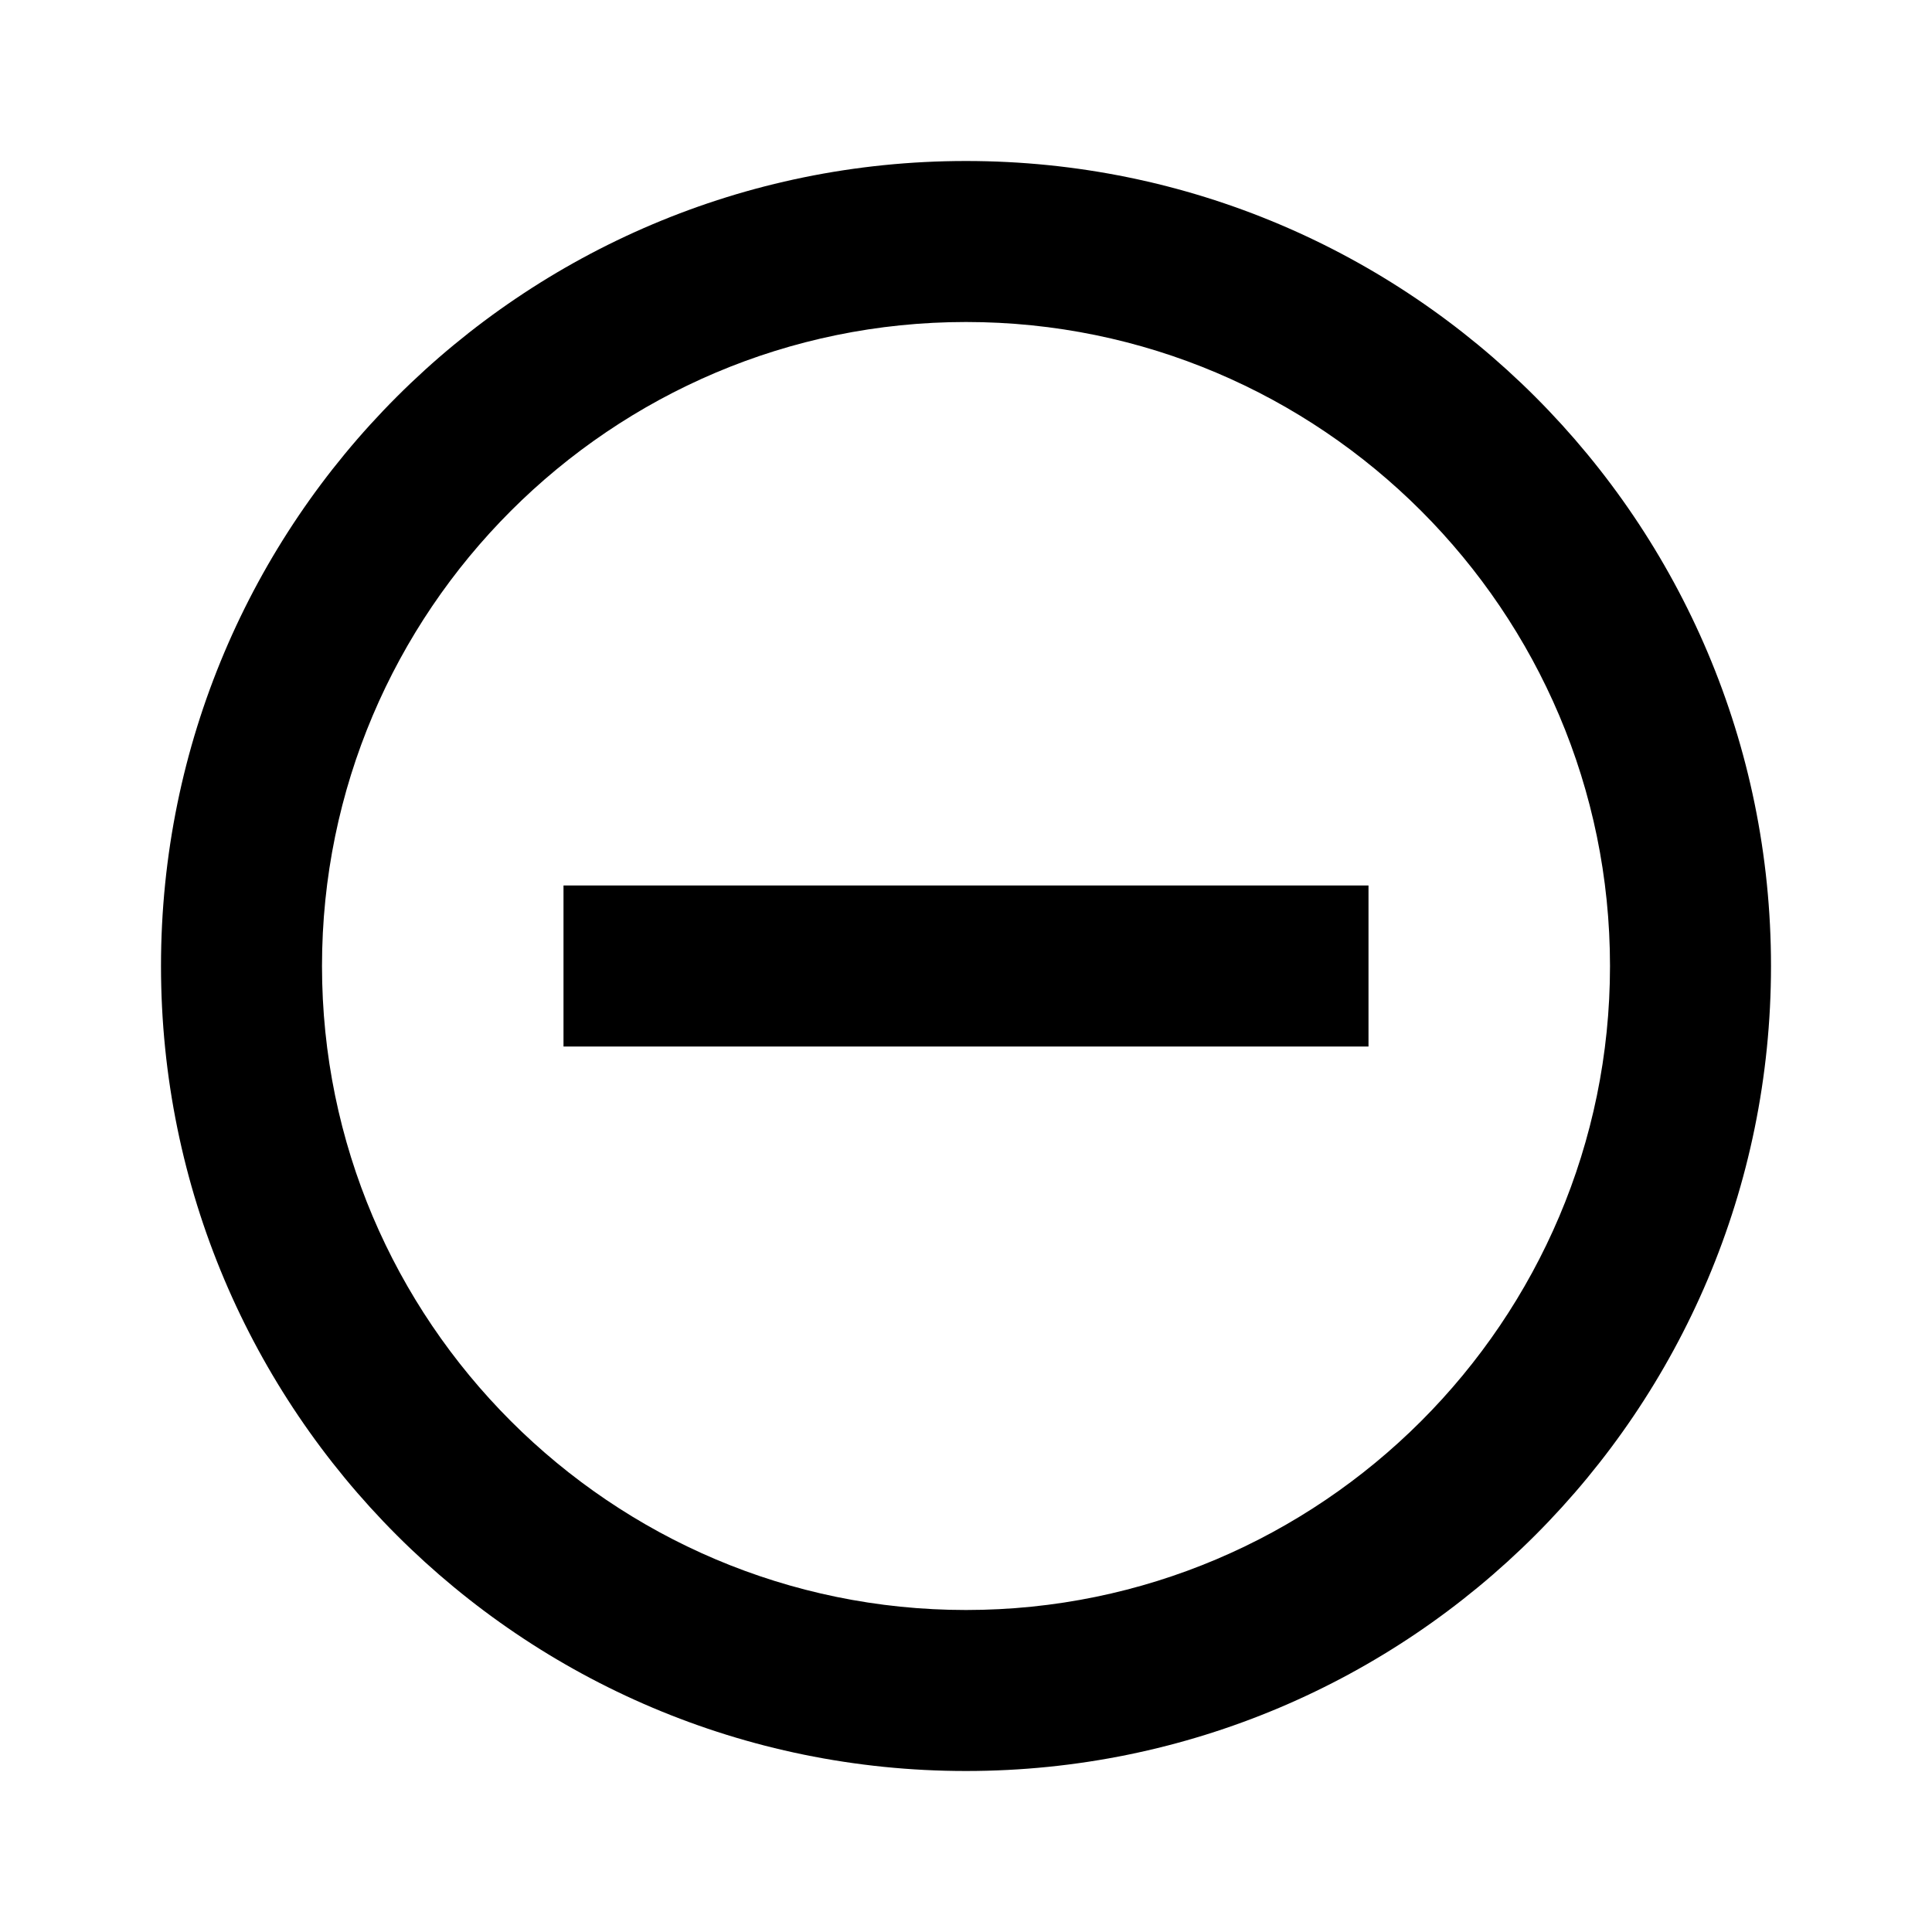
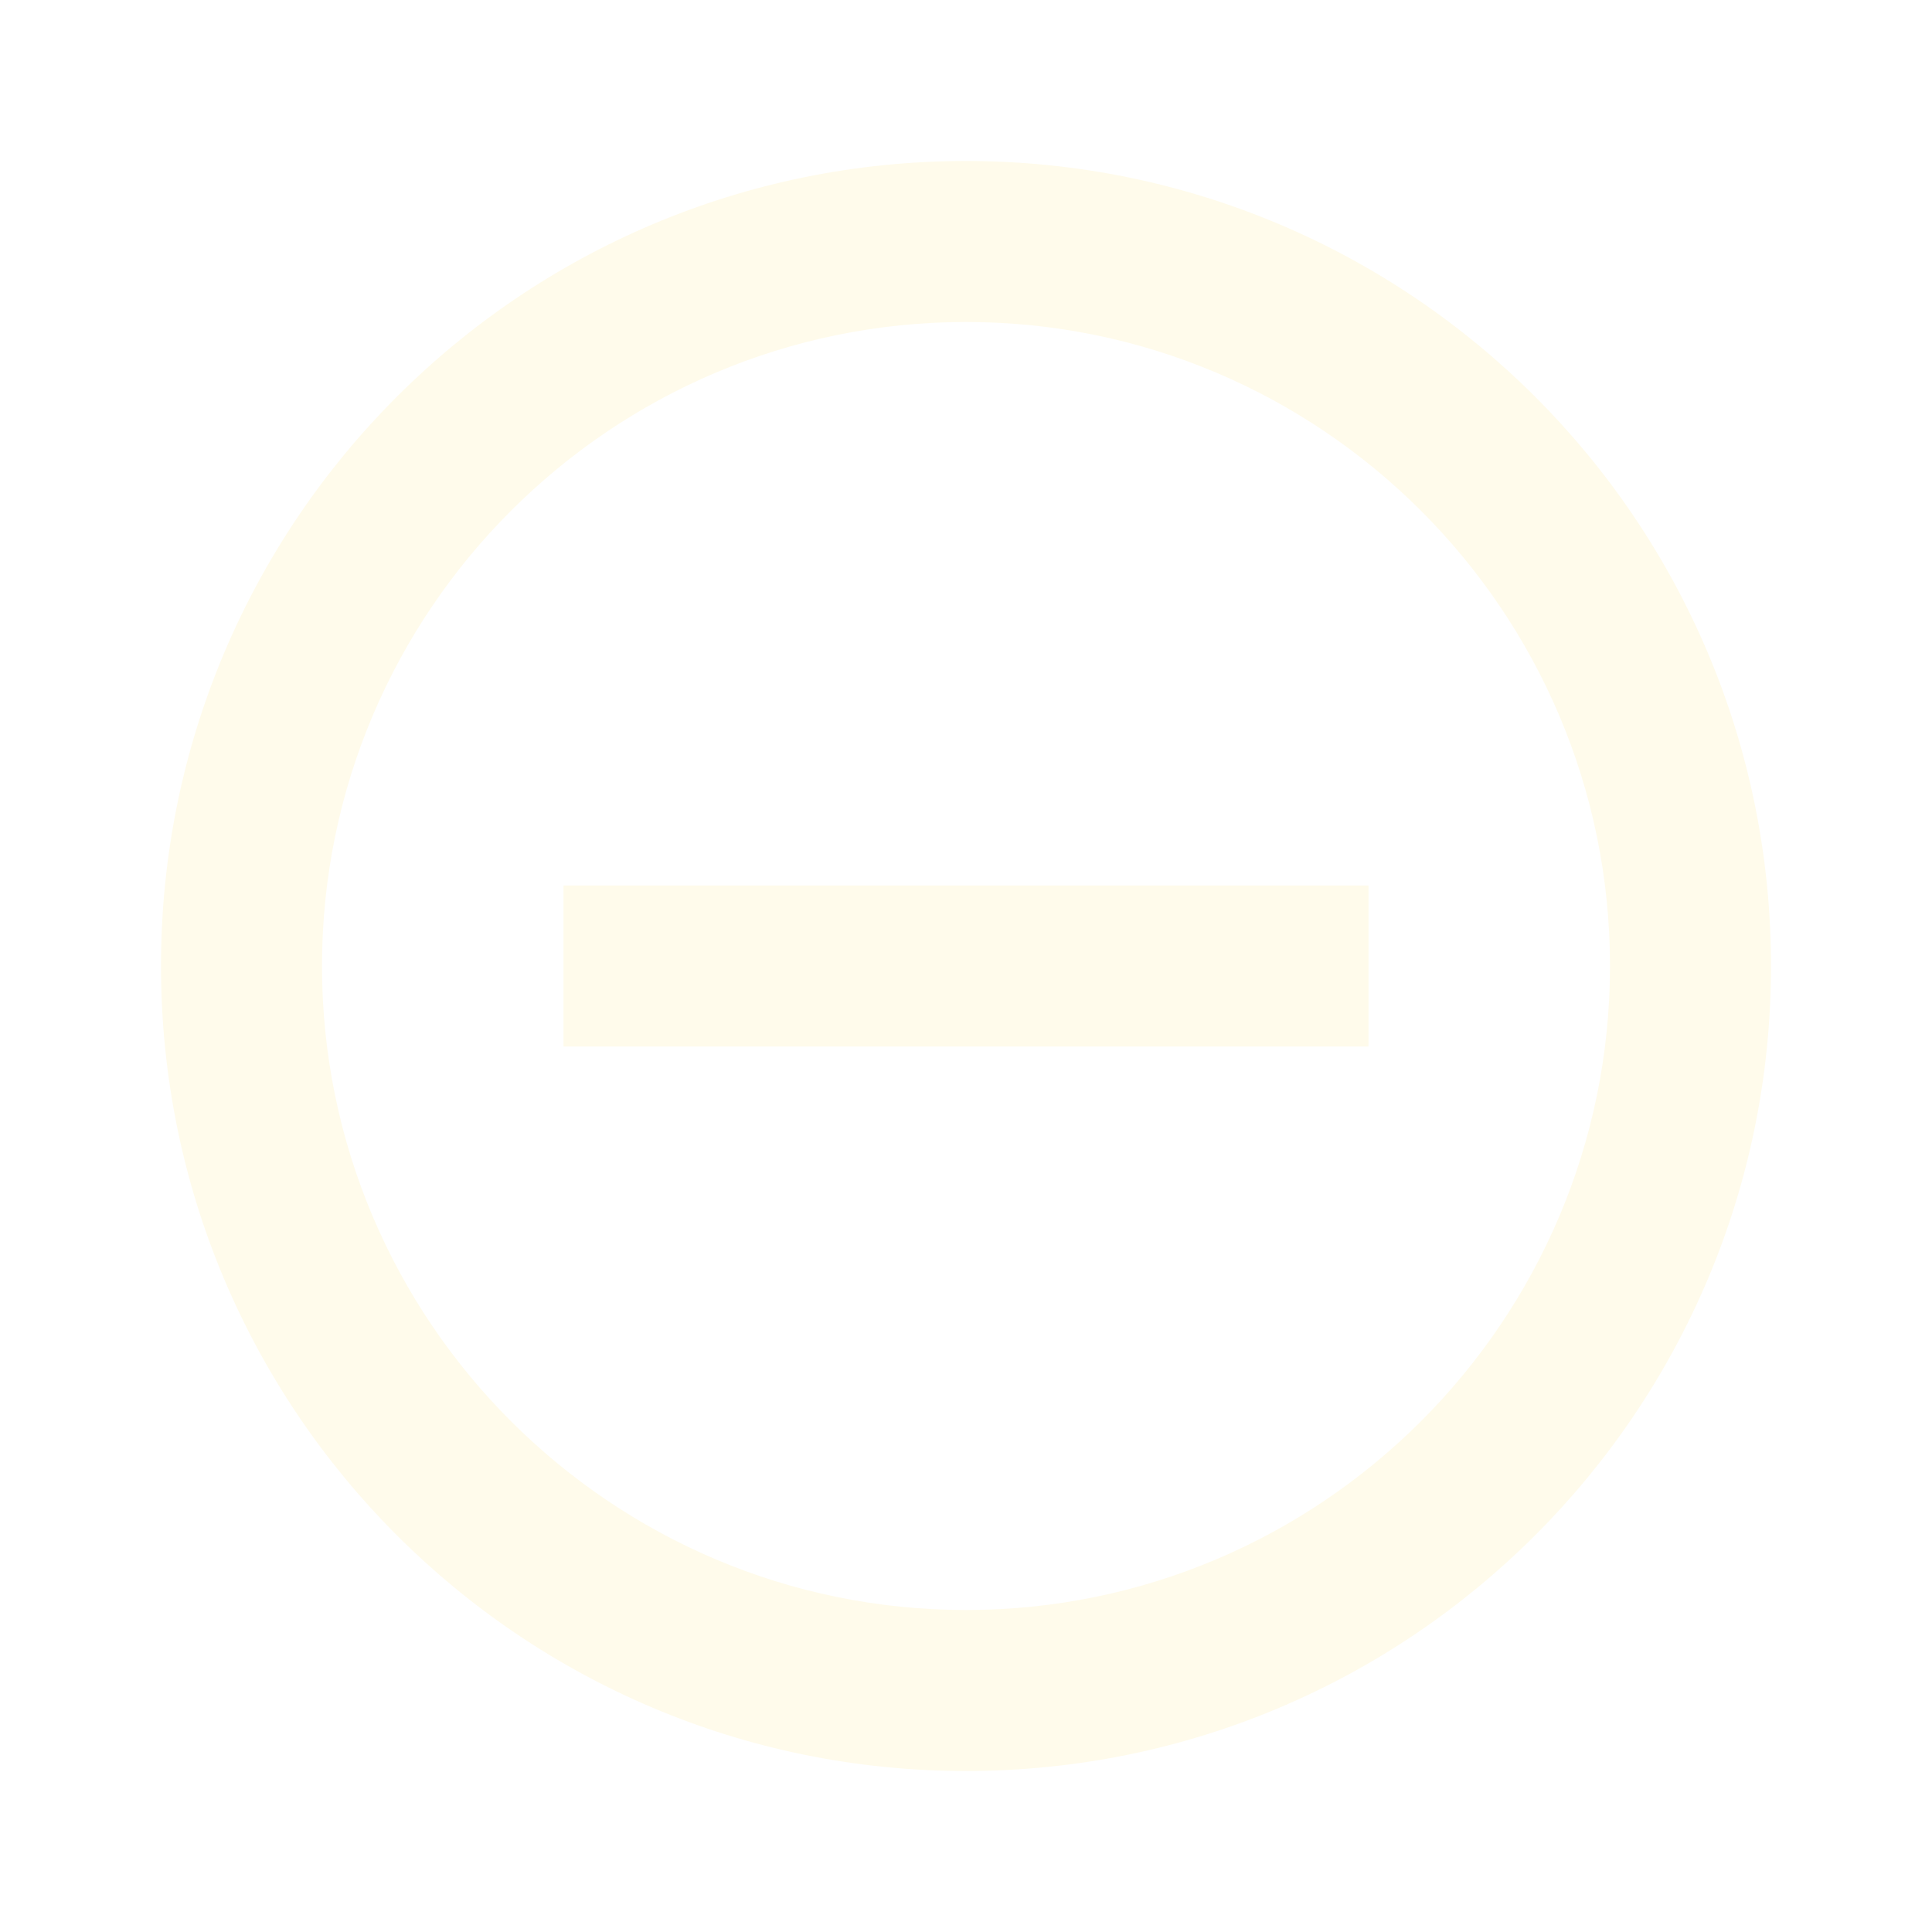
- <svg xmlns="http://www.w3.org/2000/svg" viewBox="0 0 24 24">
+ <svg xmlns="http://www.w3.org/2000/svg" fill="#fffbeb" viewBox="0 0 24 24">
  <path d="M12,20C7.59,20 4,16.41 4,12C4,7.59 7.59,4 12,4C16.41,4 20,7.59 20,12C20,16.41 16.41,20 12,20M12,2A10,10 0 0,0 2,12A10,10 0 0,0 12,22A10,10 0 0,0 22,12A10,10 0 0,0 12,2M7,13H17V11H7" />
</svg>
